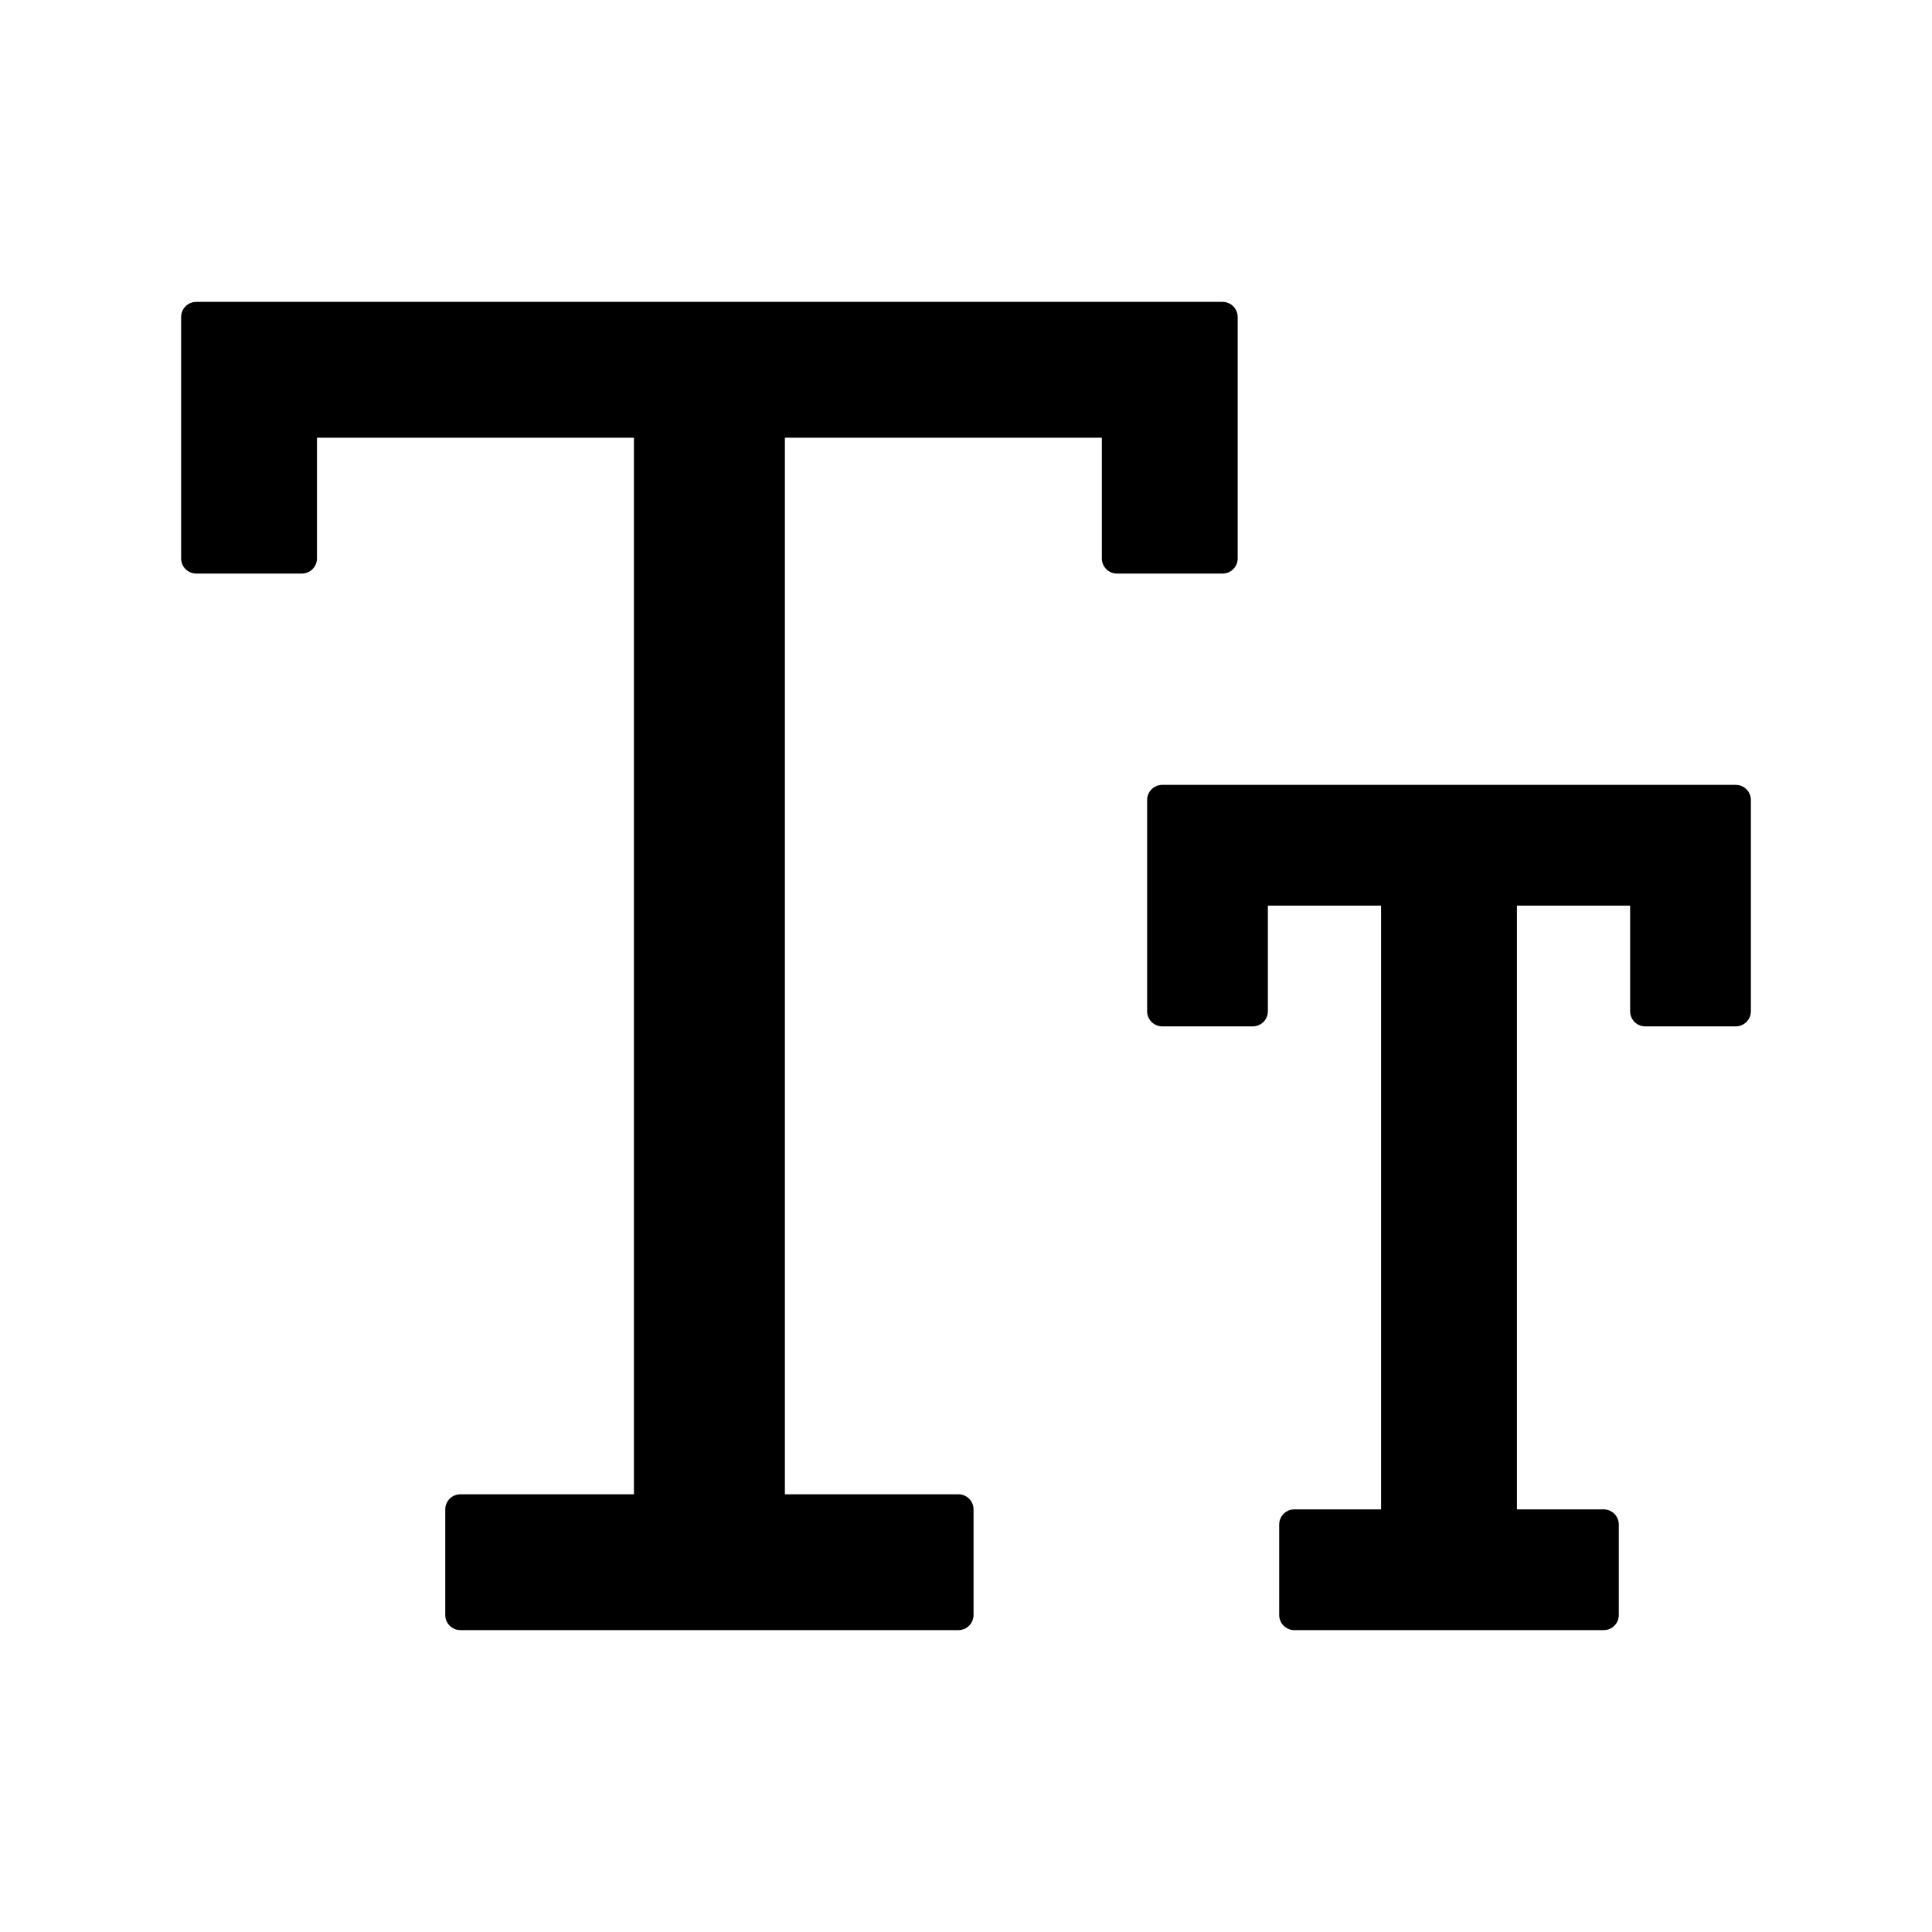
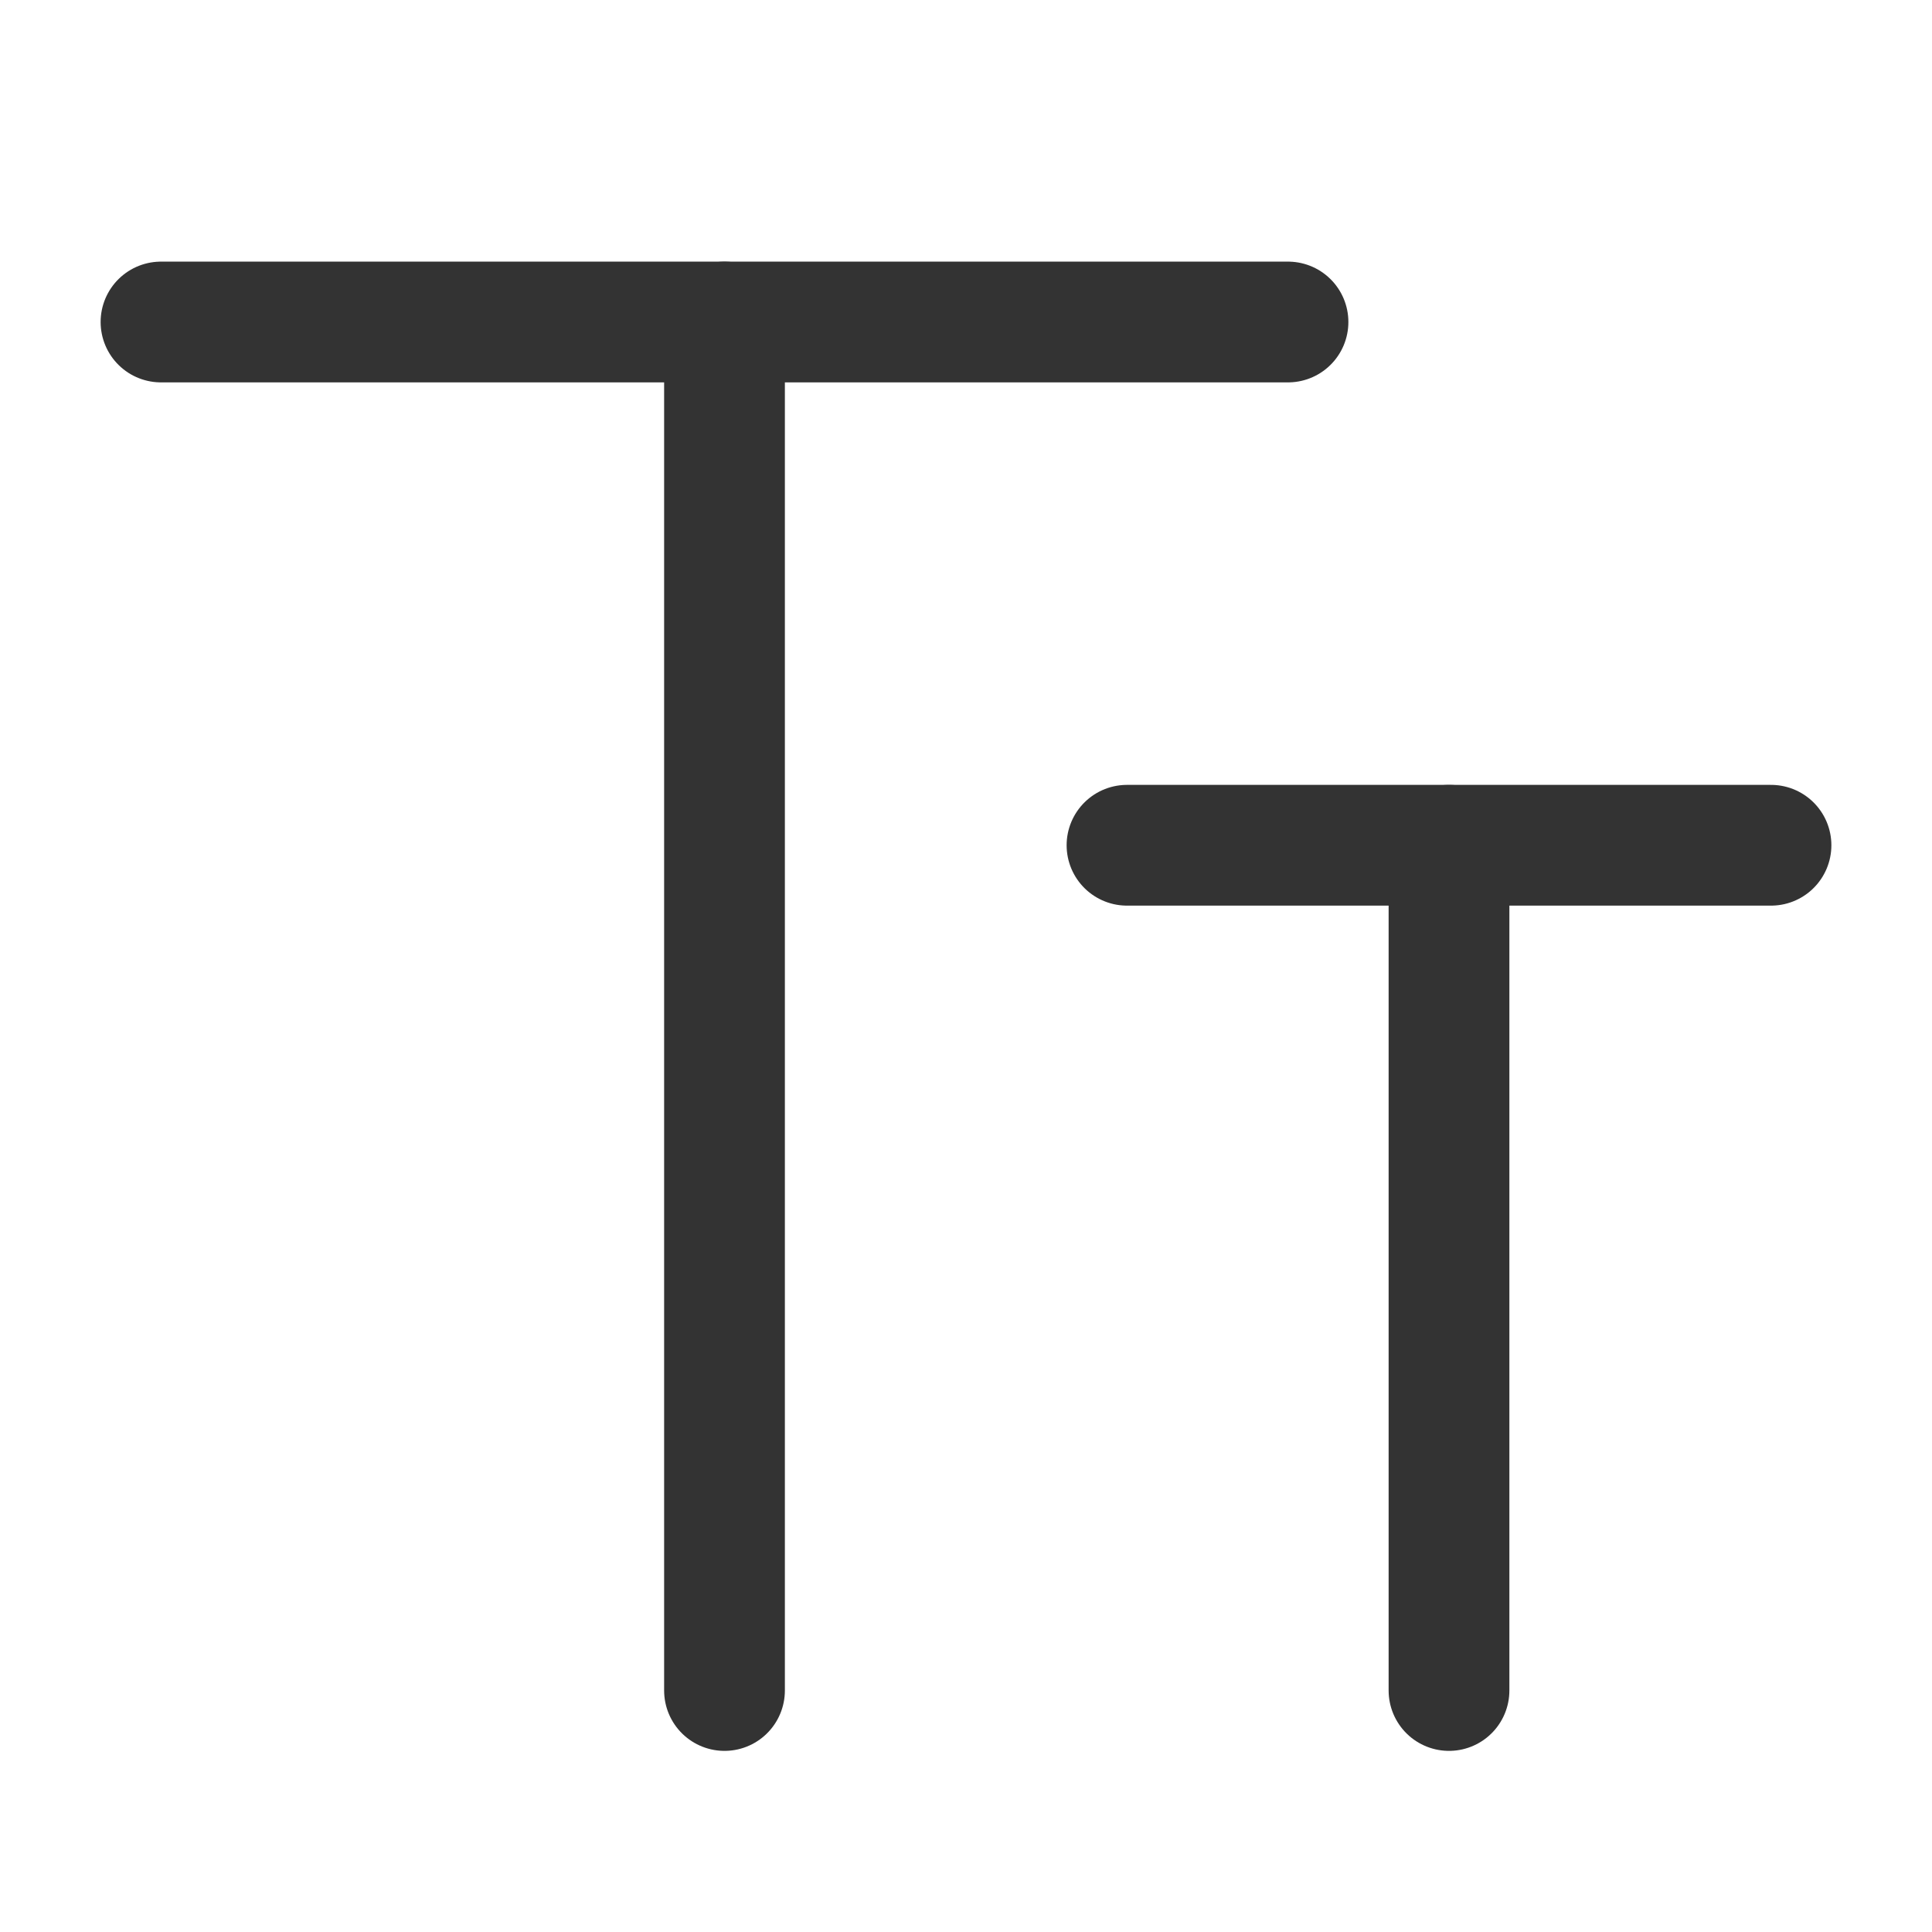
- <svg xmlns="http://www.w3.org/2000/svg" t="1732010330940" class="icon" viewBox="0 0 1024 1024" version="1.1" p-id="11987" width="200" height="200">
-   <path d="M920 416H616c-4.4 0-8 3.6-8 8v112c0 4.4 3.6 8 8 8h48c4.4 0 8-3.6 8-8v-56h60v320h-46c-4.4 0-8 3.6-8 8v48c0 4.4 3.6 8 8 8h164c4.4 0 8-3.6 8-8v-48c0-4.4-3.6-8-8-8h-46V480h60v56c0 4.4 3.6 8 8 8h48c4.4 0 8-3.6 8-8V424c0-4.4-3.6-8-8-8z" p-id="11988" />
-   <path d="M656 296V168c0-4.4-3.6-8-8-8H104c-4.4 0-8 3.6-8 8v128c0 4.4 3.6 8 8 8h56c4.4 0 8-3.6 8-8v-64h168v560h-92c-4.4 0-8 3.6-8 8v56c0 4.4 3.6 8 8 8h264c4.4 0 8-3.6 8-8v-56c0-4.4-3.6-8-8-8h-92V232h168v64c0 4.4 3.6 8 8 8h56c4.4 0 8-3.6 8-8z" p-id="11989" />
+ <svg xmlns="http://www.w3.org/2000/svg" width="24" height="24" viewBox="0 0 48 48" fill="none">
+   <path d="M4 8H32" stroke="#333" stroke-width="3" stroke-linecap="round" />
+   <path d="M28 21H44" stroke="#333" stroke-width="3" stroke-linecap="round" />
+   <path d="M18 42L18 8" stroke="#333" stroke-width="3" stroke-linecap="round" />
+   <path d="M36 42L36 21" stroke="#333" stroke-width="3" stroke-linecap="round" />
</svg>
